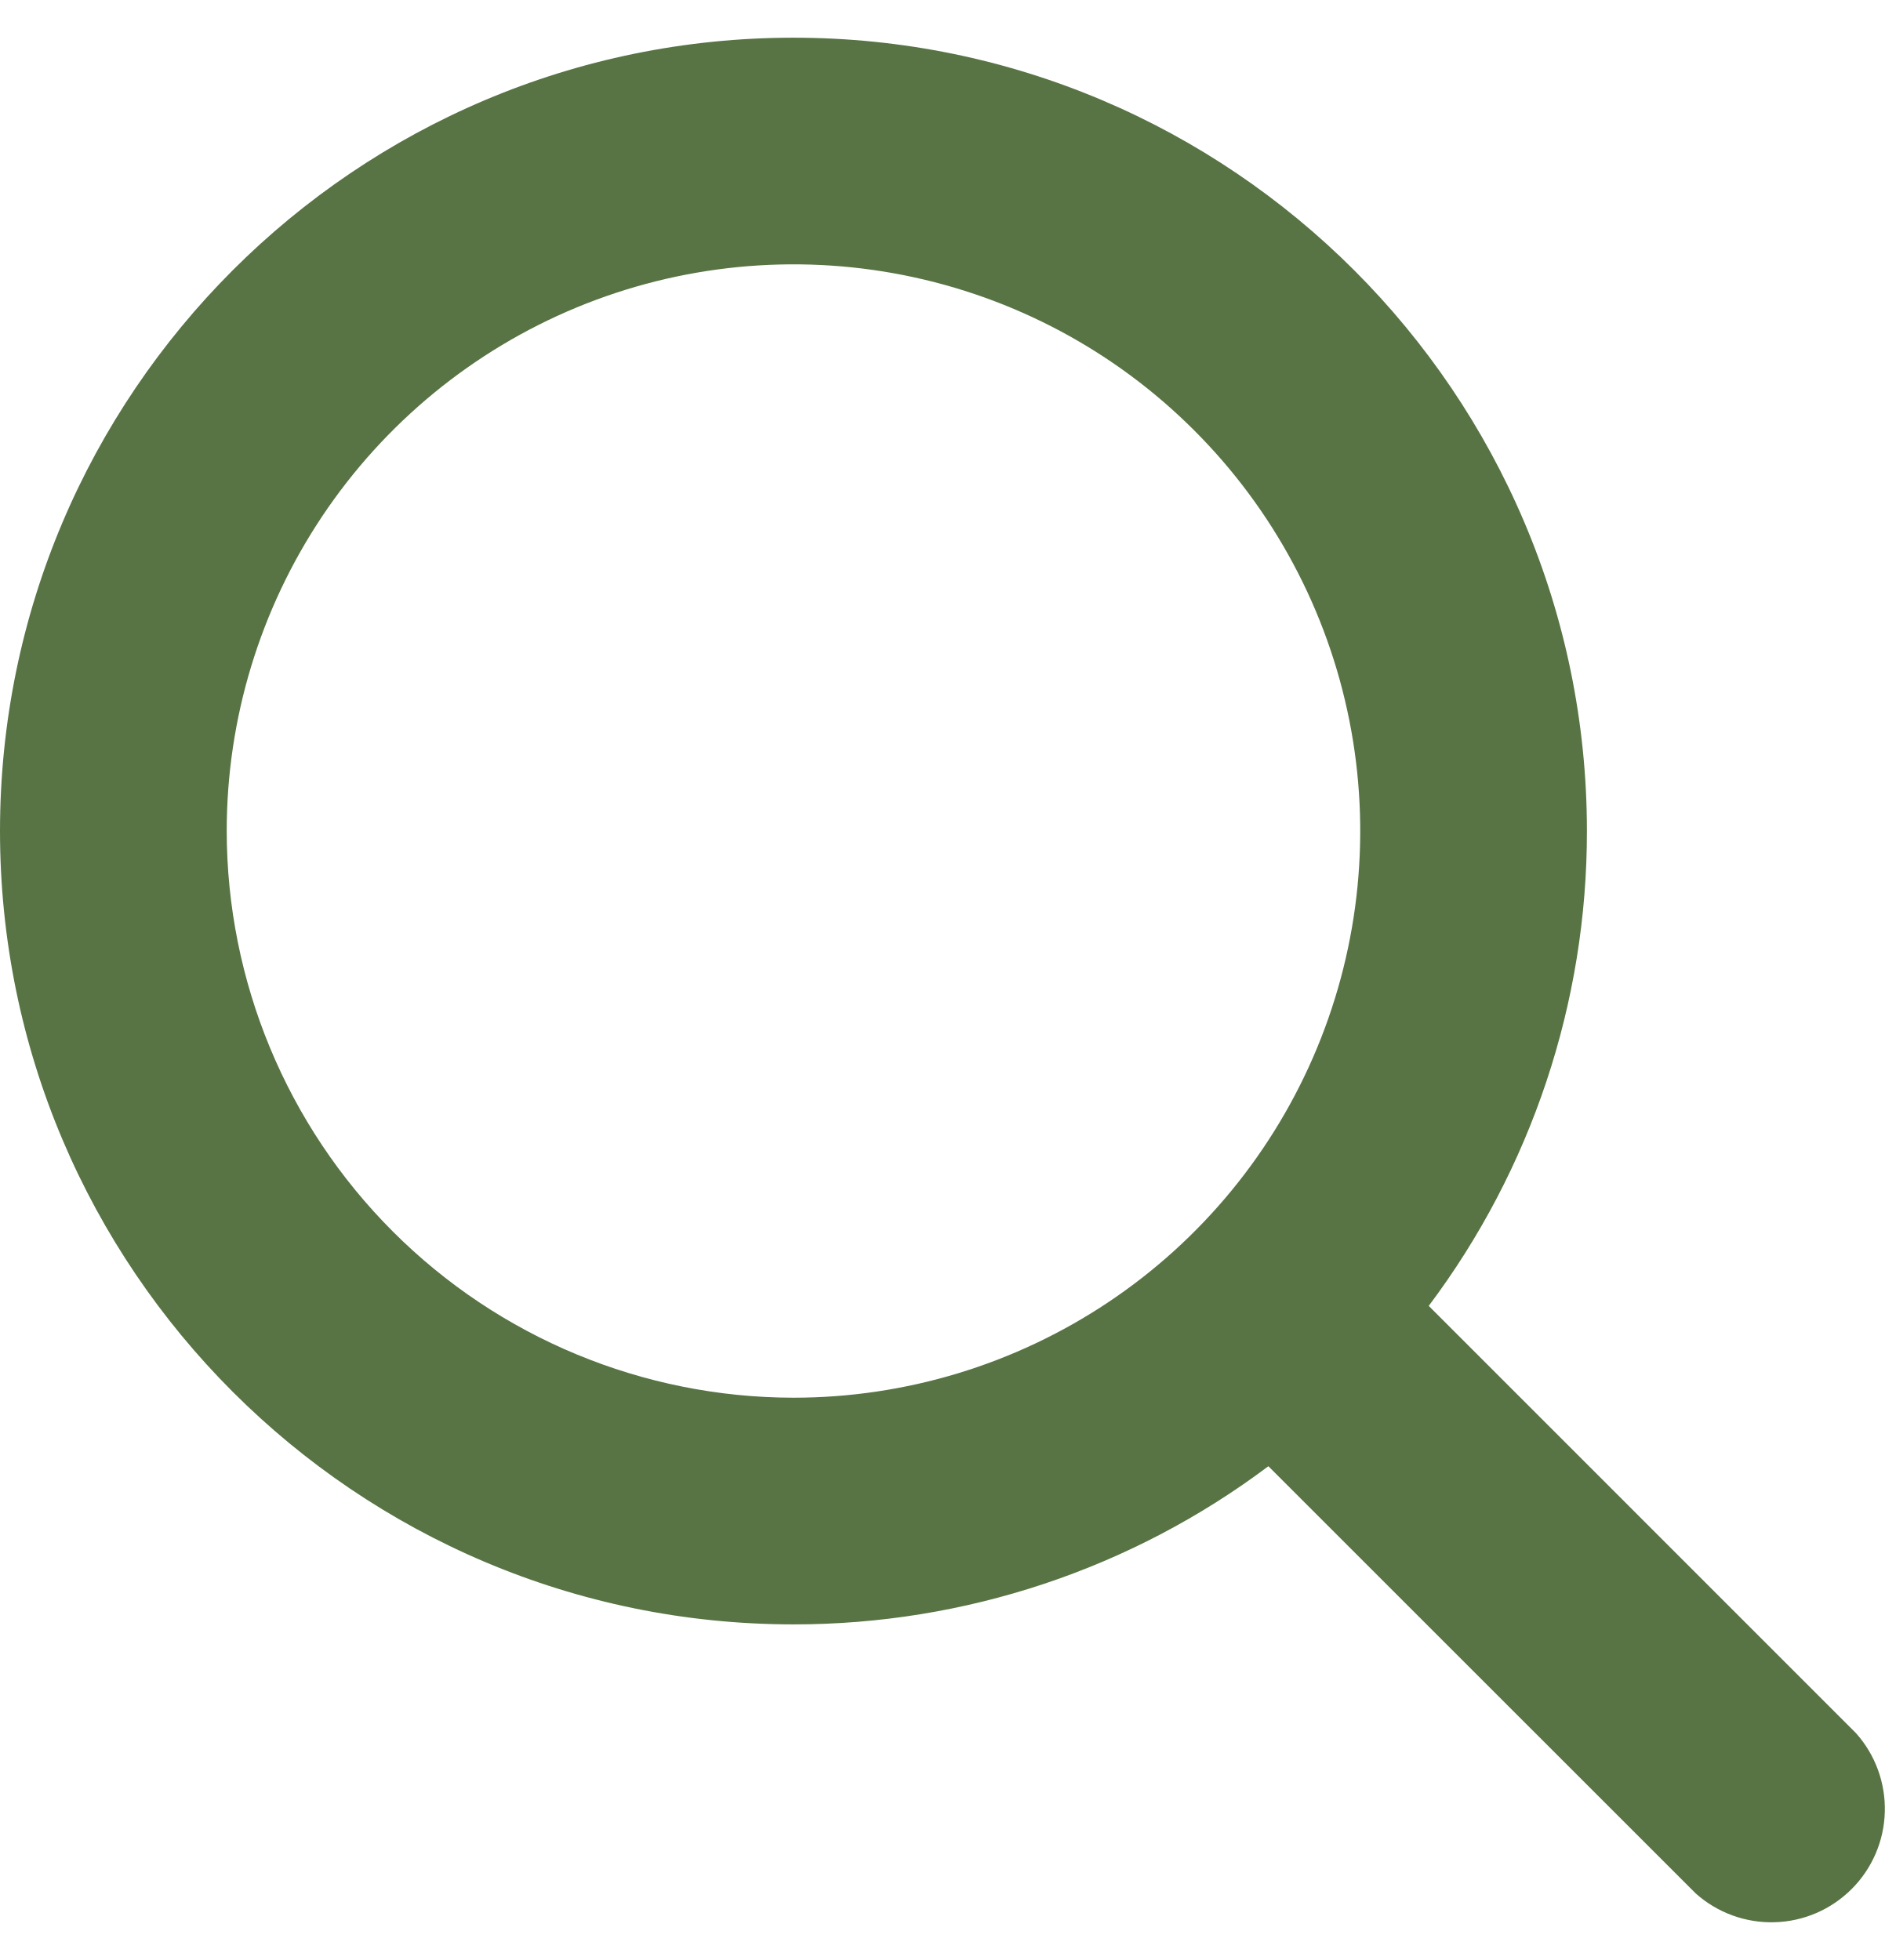
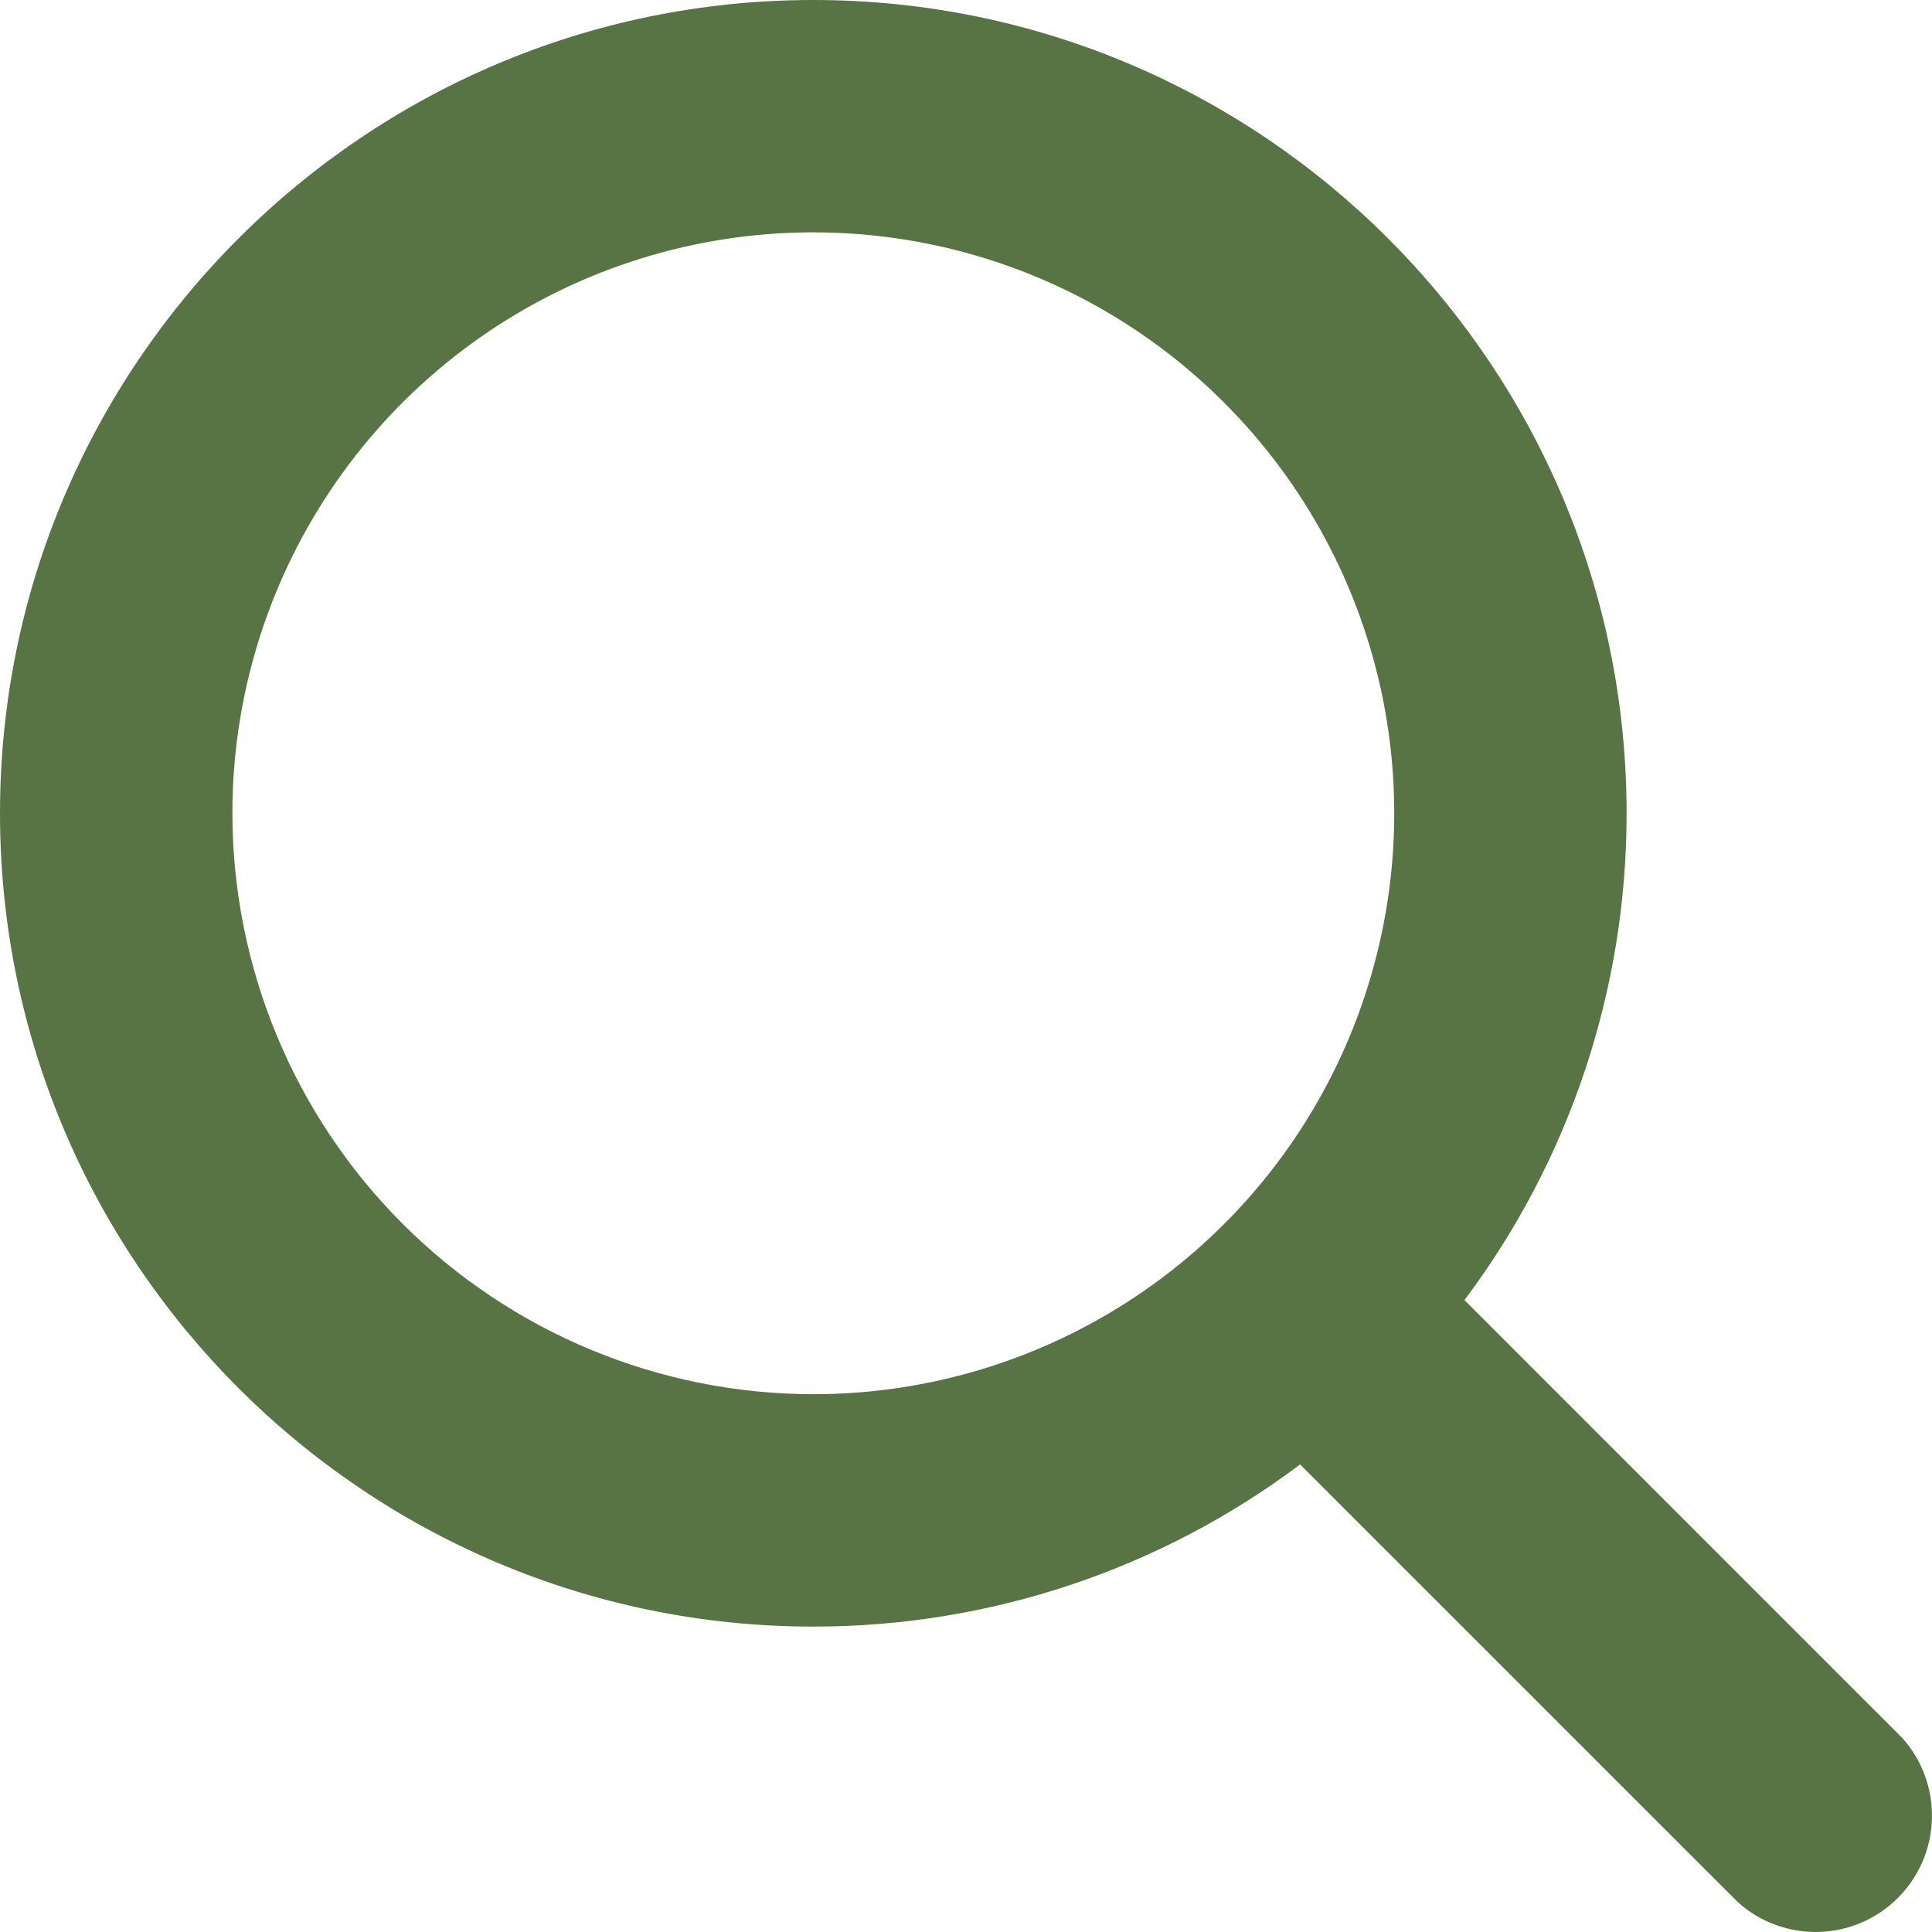
- <svg xmlns="http://www.w3.org/2000/svg" width="25" height="26" viewBox="0 0 25 26" fill="none">
-   <path d="M24.617 22.991L18.95 17.323C20.314 15.507 21.05 13.296 21.048 11.024C21.048 5.221 16.327 0.5 10.524 0.5C4.721 0.5 0 5.221 0 11.024C0 16.827 4.721 21.548 10.524 21.548C12.796 21.55 15.007 20.814 16.823 19.45L22.491 25.117C22.777 25.373 23.152 25.51 23.536 25.499C23.921 25.489 24.287 25.331 24.559 25.059C24.831 24.787 24.989 24.421 24.999 24.036C25.01 23.652 24.873 23.277 24.617 22.991ZM3.007 11.024C3.007 9.537 3.448 8.084 4.274 6.848C5.1 5.612 6.274 4.648 7.647 4.079C9.021 3.51 10.532 3.361 11.991 3.651C13.449 3.941 14.788 4.657 15.839 5.709C16.891 6.76 17.607 8.099 17.897 9.557C18.187 11.016 18.038 12.527 17.469 13.901C16.9 15.274 15.937 16.448 14.7 17.274C13.464 18.1 12.011 18.541 10.524 18.541C8.531 18.539 6.62 17.746 5.211 16.337C3.802 14.928 3.009 13.017 3.007 11.024Z" fill="#587445" />
+ <svg xmlns="http://www.w3.org/2000/svg" width="25" height="25" viewBox="0 0 25 25" fill="none">
+   <path d="M24.617 22.491L18.95 16.823C20.314 15.007 21.05 12.796 21.048 10.524C21.048 4.721 16.327 0 10.524 0C4.721 0 0 4.721 0 10.524C0 16.327 4.721 21.048 10.524 21.048C12.796 21.05 15.007 20.314 16.823 18.95L22.491 24.617C22.777 24.873 23.152 25.01 23.536 24.999C23.921 24.989 24.287 24.831 24.559 24.559C24.831 24.287 24.989 23.921 24.999 23.536C25.01 23.152 24.873 22.777 24.617 22.491ZM3.007 10.524C3.007 9.037 3.448 7.584 4.274 6.348C5.1 5.112 6.274 4.148 7.647 3.579C9.021 3.01 10.532 2.861 11.991 3.151C13.449 3.441 14.788 4.157 15.839 5.209C16.891 6.26 17.607 7.599 17.897 9.057C18.187 10.516 18.038 12.027 17.469 13.401C16.9 14.774 15.937 15.948 14.7 16.774C13.464 17.6 12.011 18.041 10.524 18.041C8.531 18.039 6.62 17.246 5.211 15.837C3.802 14.428 3.009 12.517 3.007 10.524Z" fill="#587445" />
</svg>
